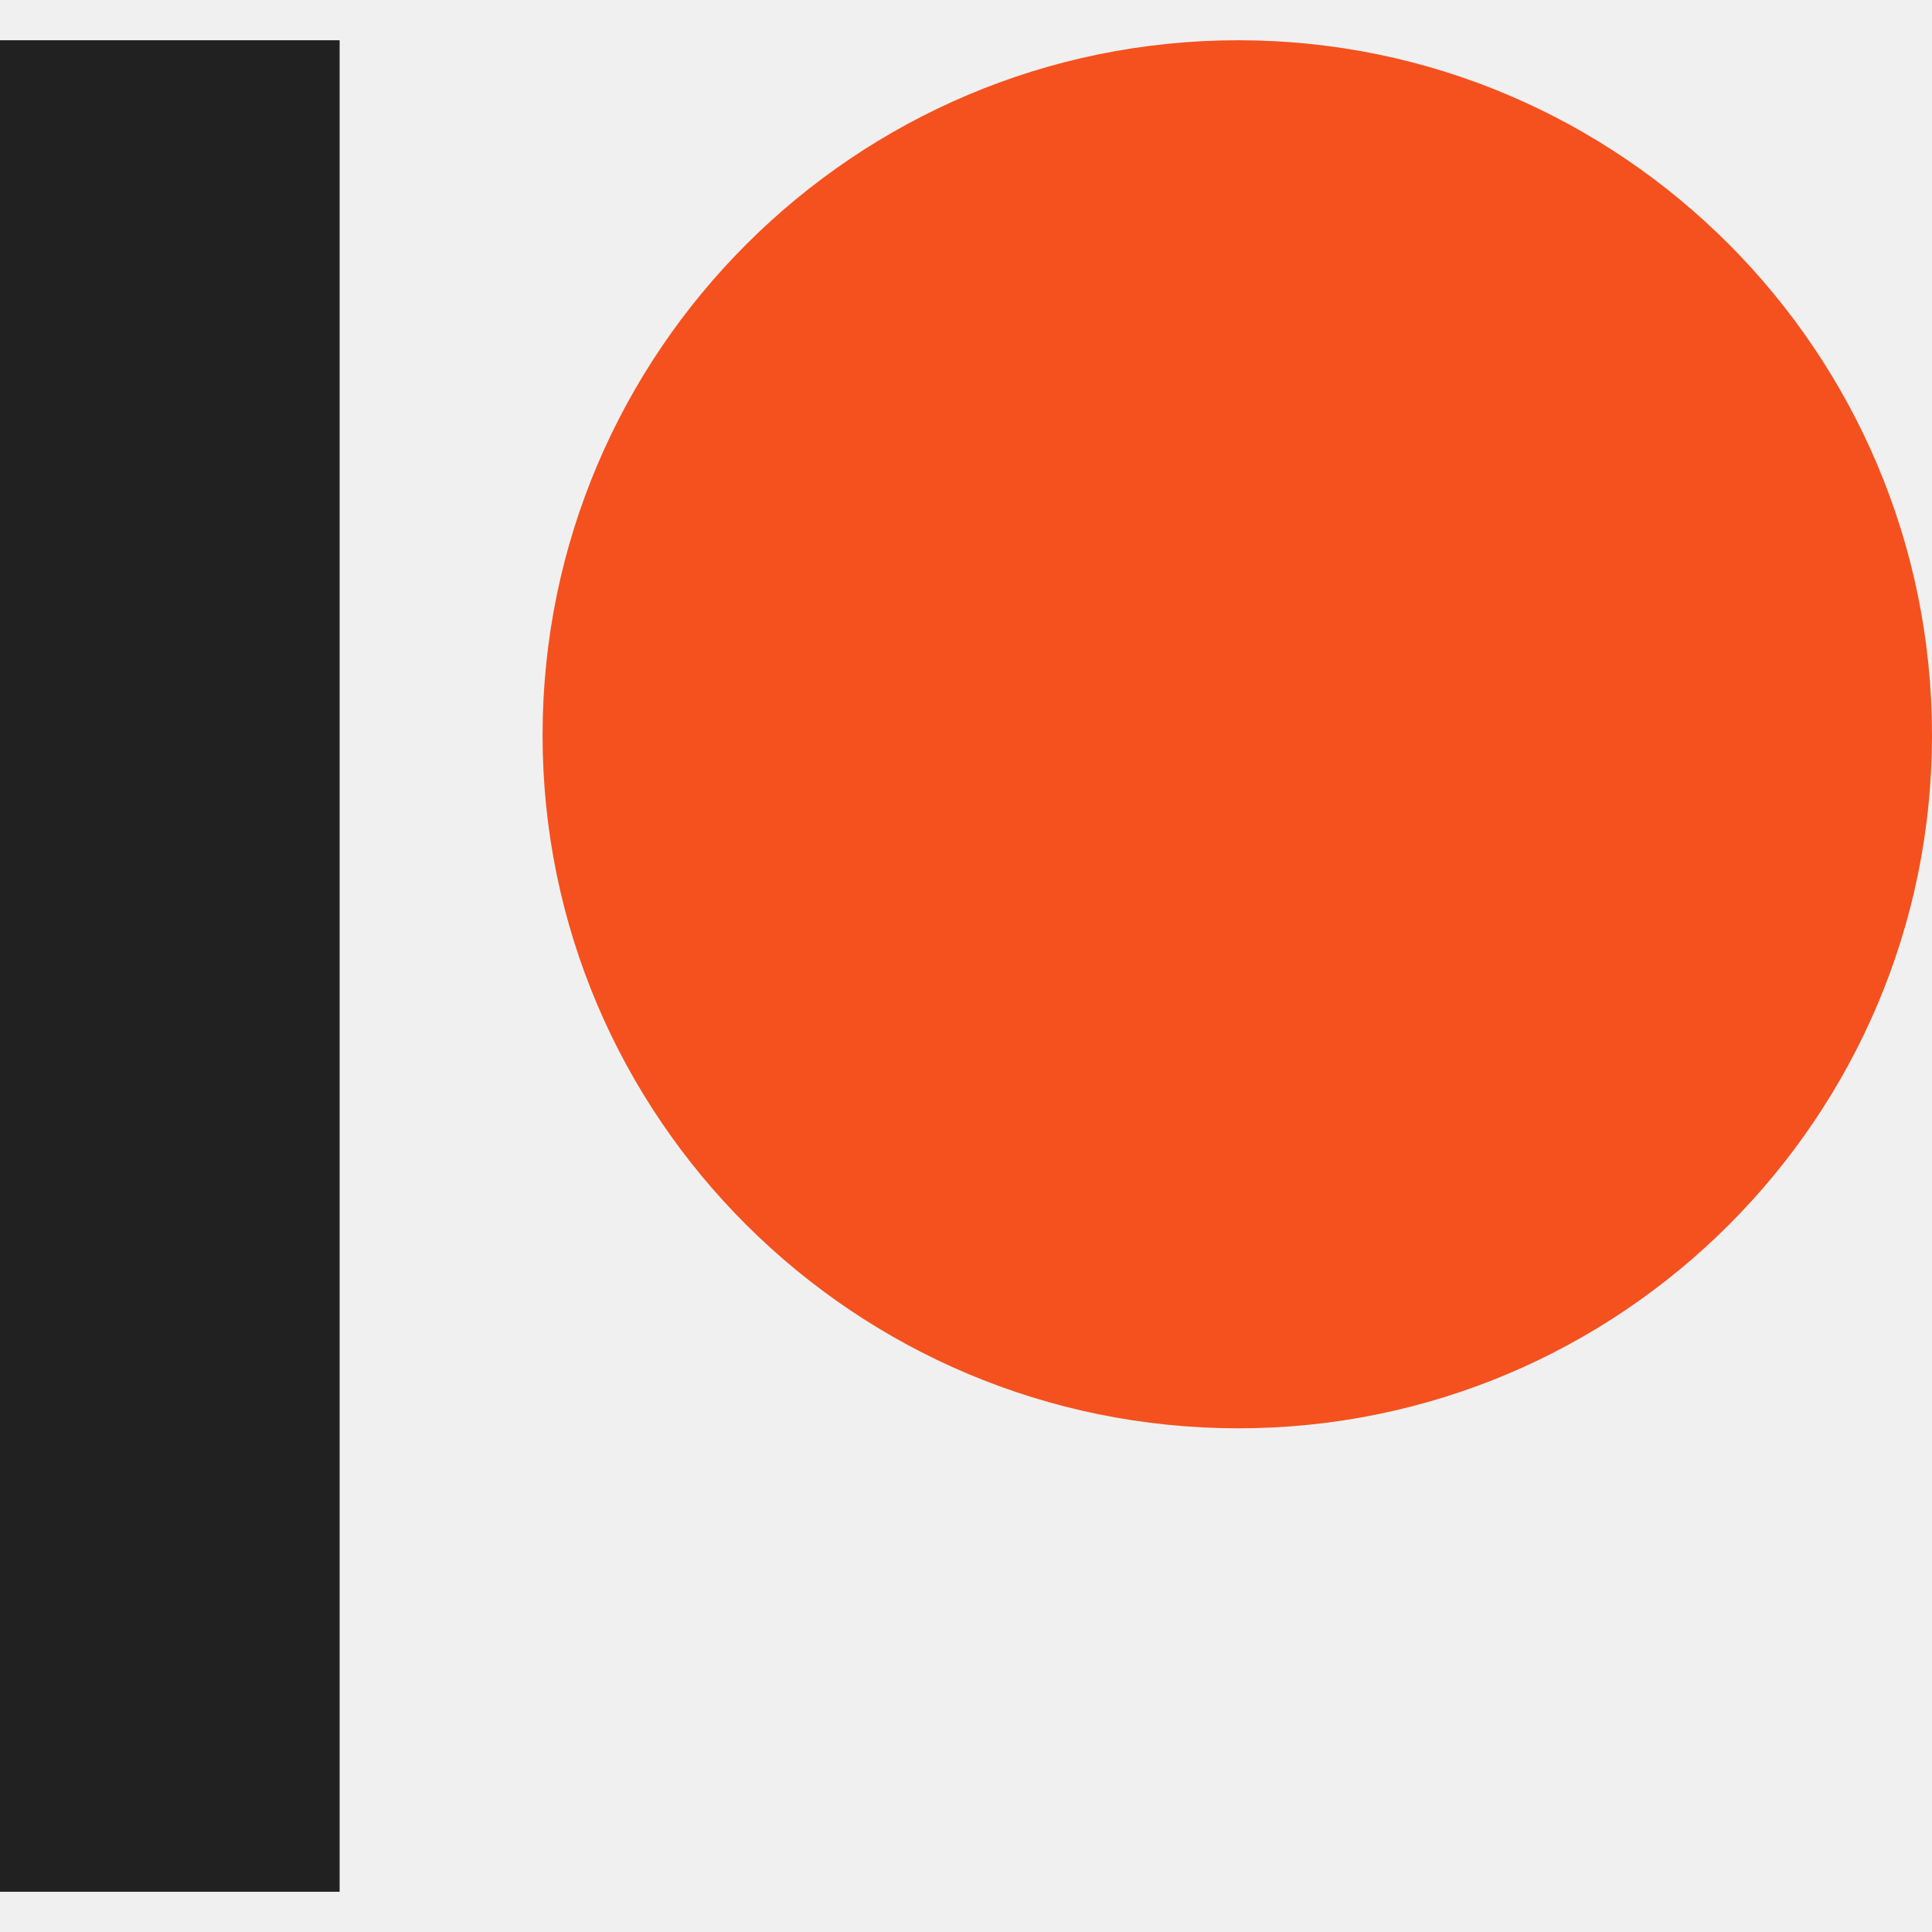
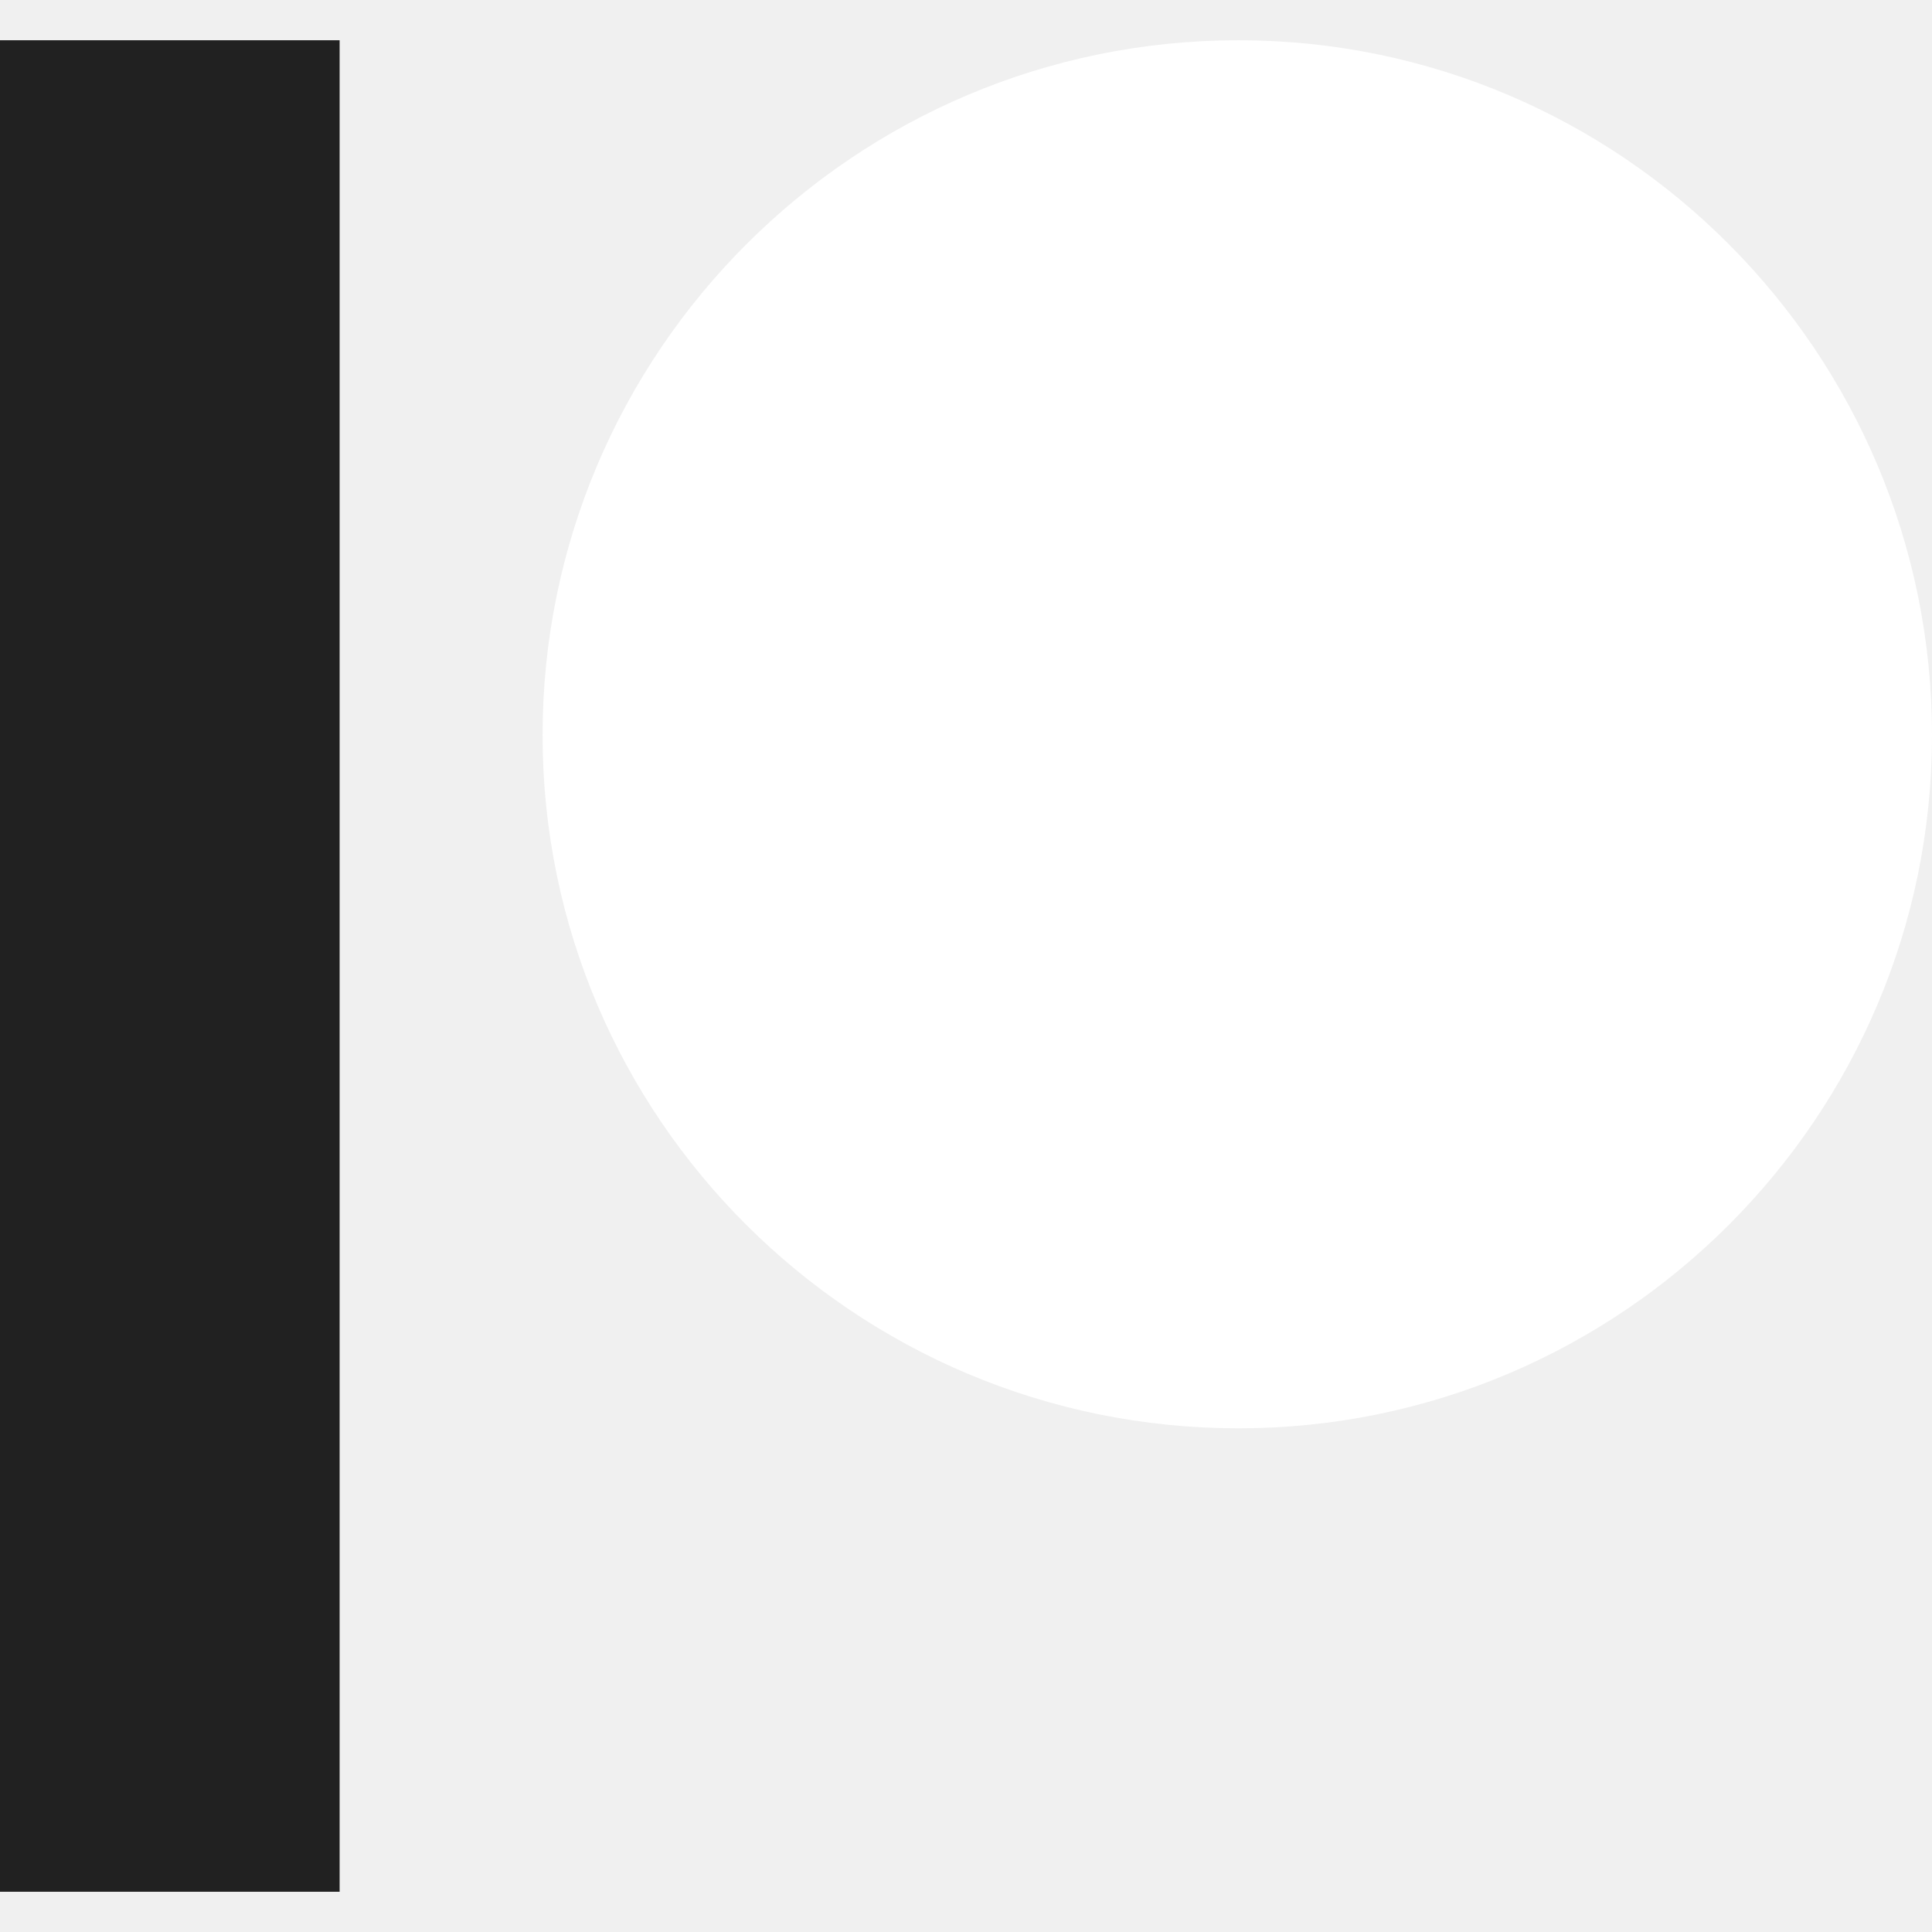
- <svg xmlns="http://www.w3.org/2000/svg" enable-background="new 0 0 24 24" height="512" viewBox="0 0 24 24" width="512">
-   <path d="m0 .5h4.219v23h-4.219z" fill="#212121" />
-   <path d="m15.384.5c-4.767 0-8.644 3.873-8.644 8.633 0 4.75 3.877 8.61 8.644 8.61 4.754 0 8.616-3.865 8.616-8.61 0-4.759-3.863-8.633-8.616-8.633z" fill="#f4511e" />
+ <svg xmlns="http://www.w3.org/2000/svg" version="1.1" width="512" height="512" x="0" y="0" viewBox="0 0 24 24" style="enable-background:new 0 0 512 512" xml:space="preserve" class="">
+   <g>
+     <path d="m0 .5h4.219v23h-4.219z" fill="#212121" data-original="#212121" style="" />
+     <path d="m15.384.5c-4.767 0-8.644 3.873-8.644 8.633 0 4.75 3.877 8.61 8.644 8.61 4.754 0 8.616-3.865 8.616-8.61 0-4.759-3.863-8.633-8.616-8.633z" fill="#ffffff" data-original="#f4511e" style="" class="" />
+   </g>
</svg>
